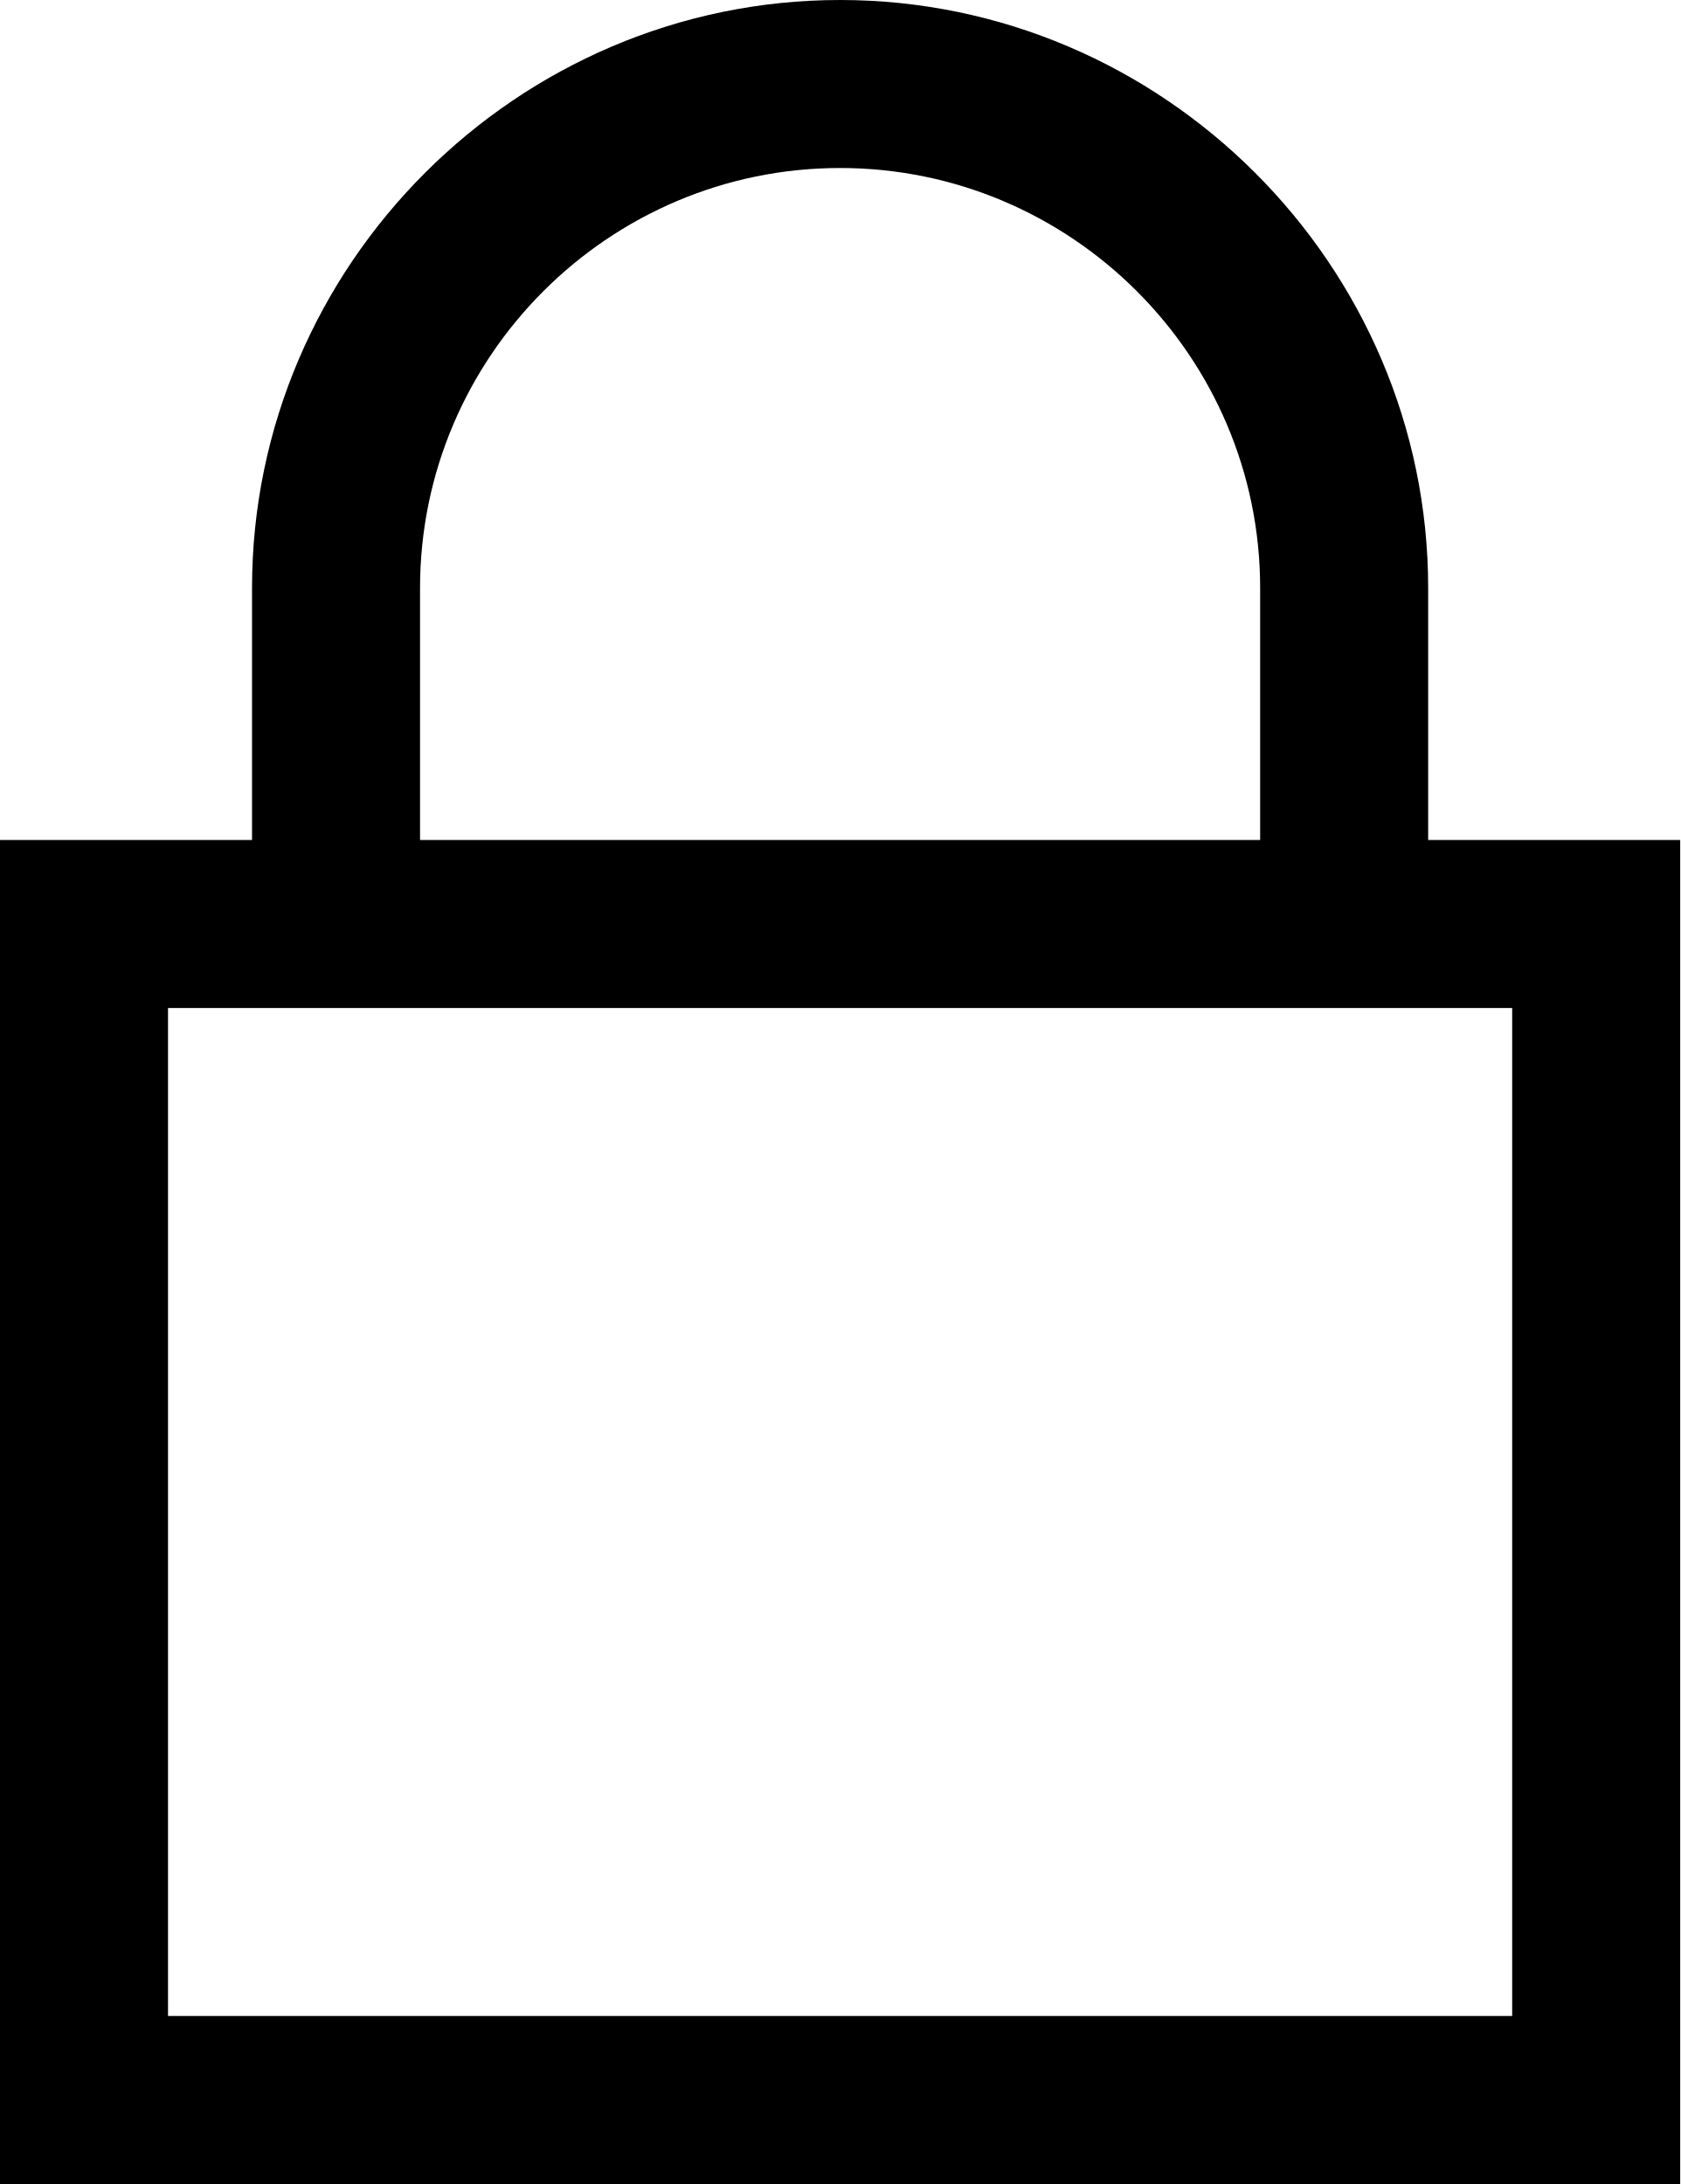
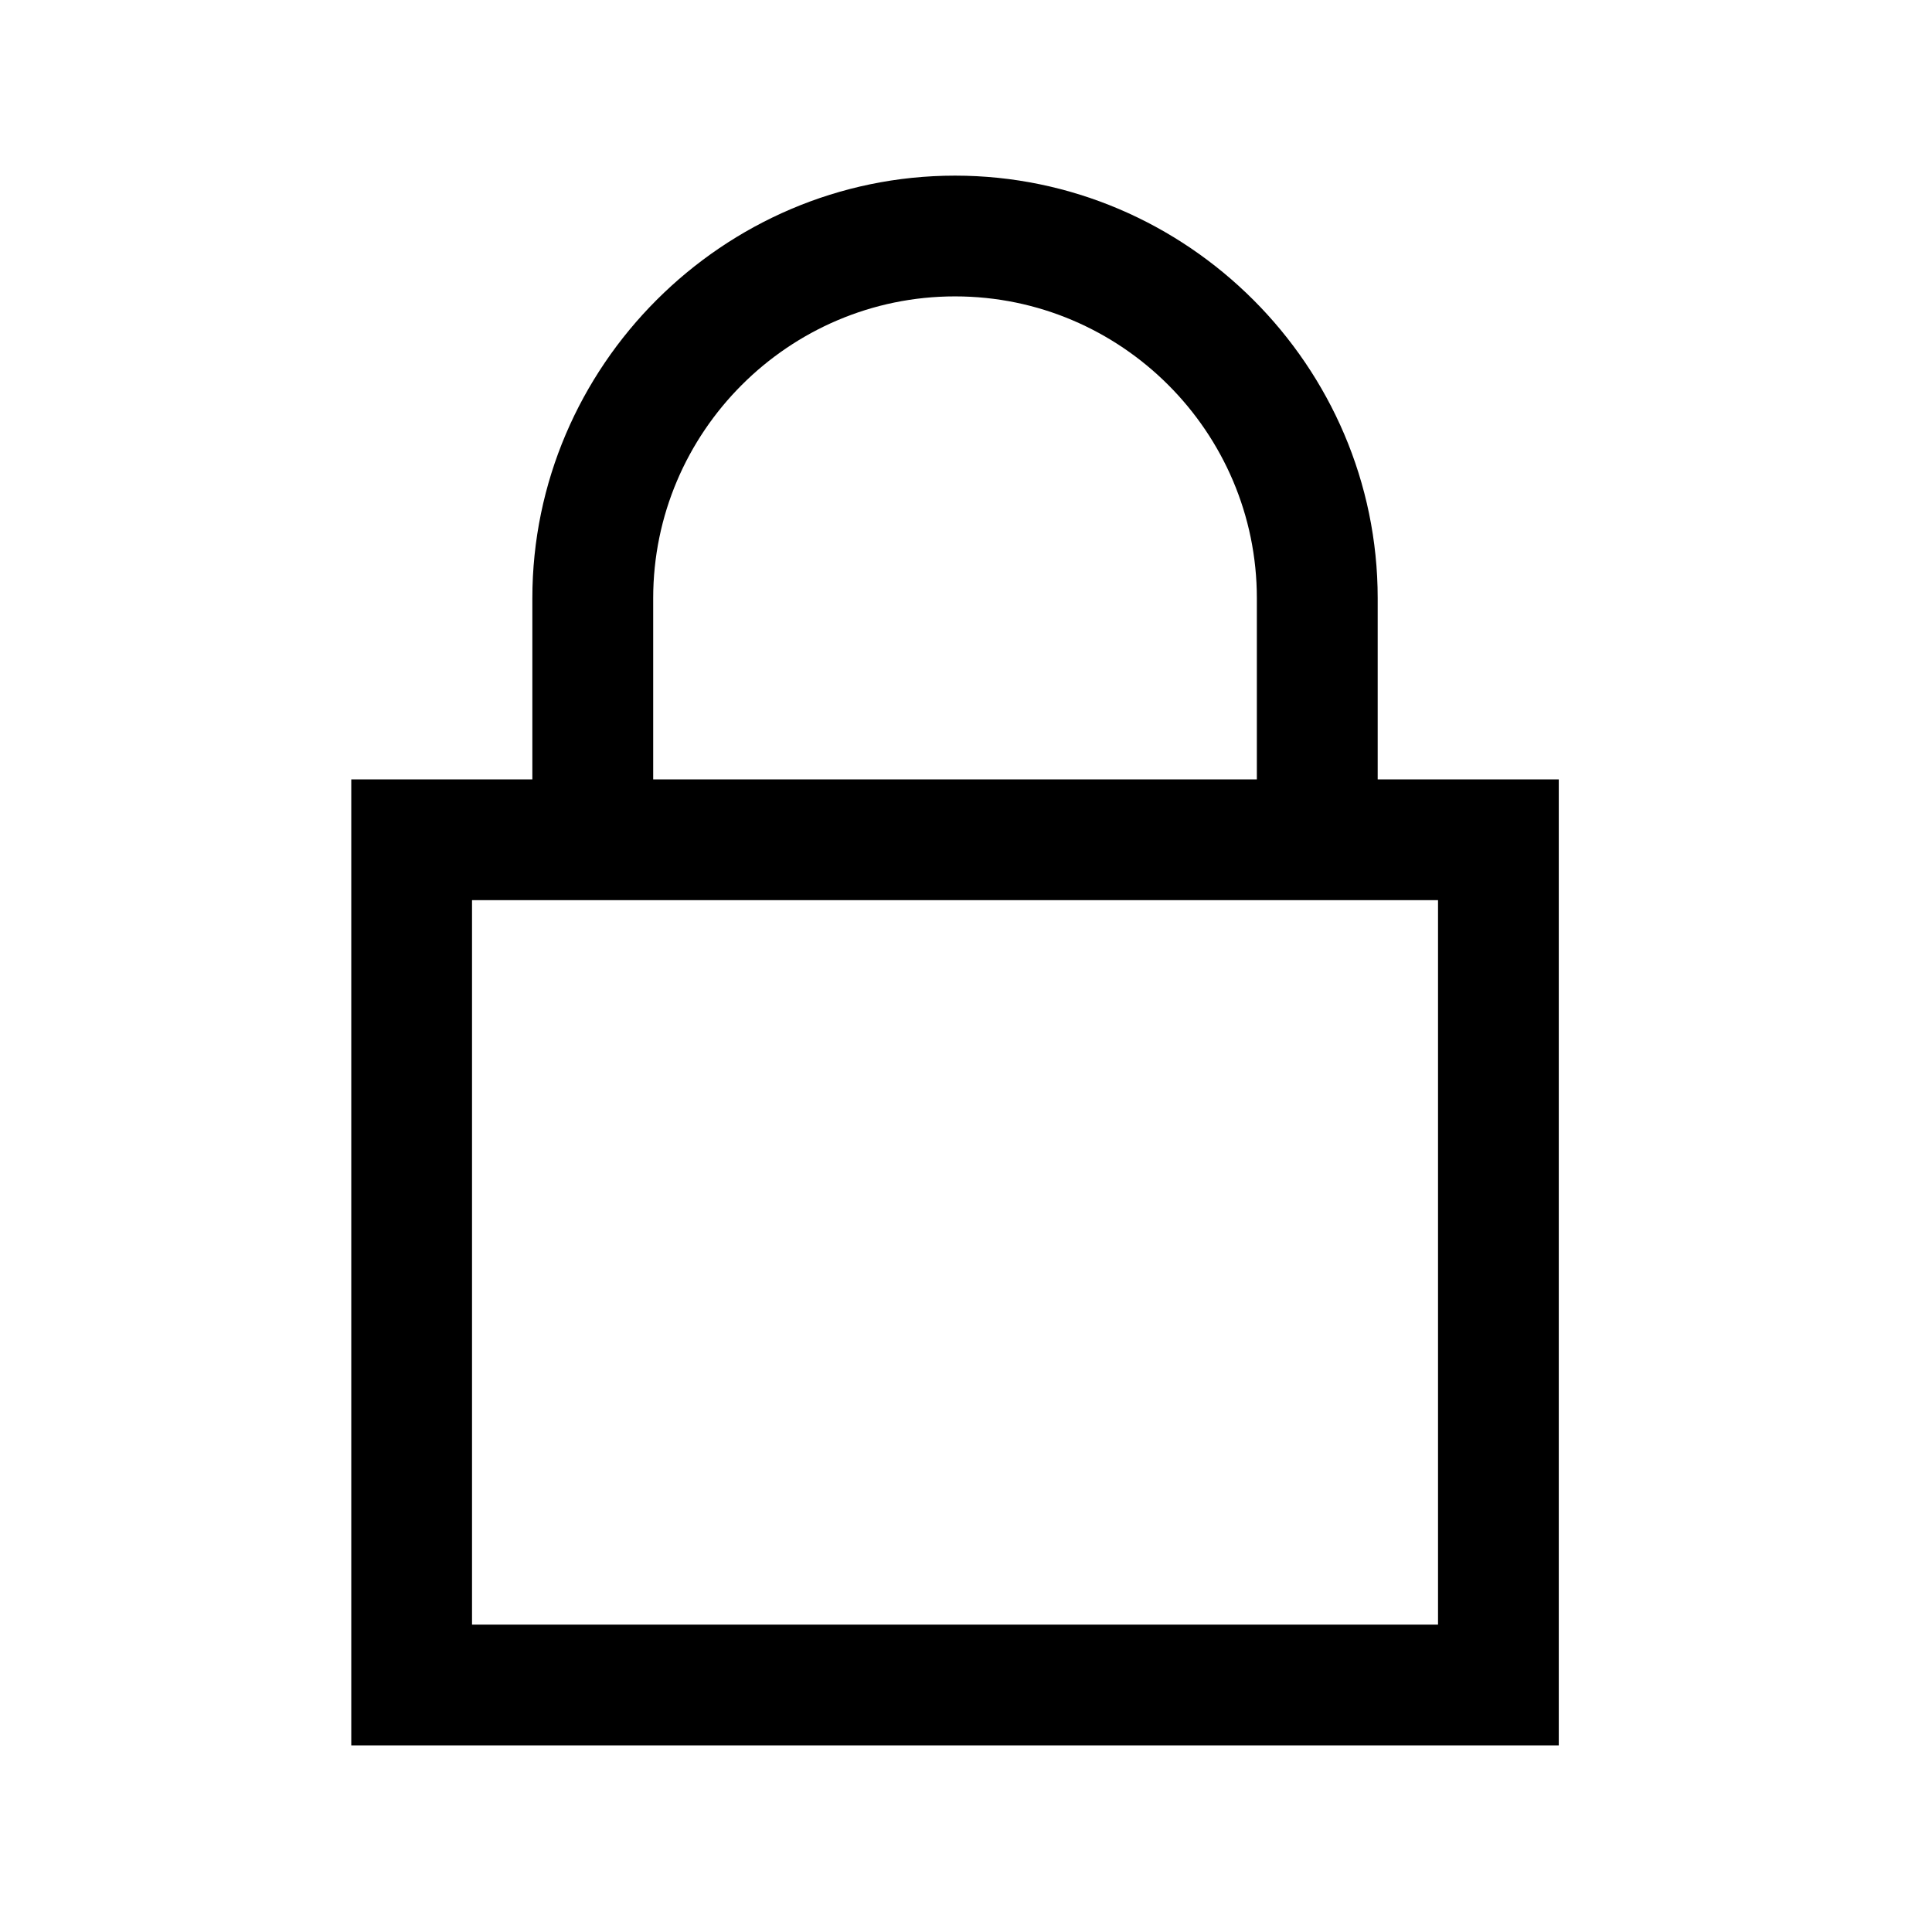
- <svg xmlns="http://www.w3.org/2000/svg" width="20" height="26" viewBox="0 0 20 26">
-   <path d="M10,0 C6.156,0 3,3.156 3,7 L3,10 L0,10 L0,26 L20,26 L20,10 L17,10 L17,7 C17,3.156 13.844,0 10,0 Z M10,2 C12.754,2 15,4.246 15,7 L15,10 L5,10 L5,7 C5,4.246 7.246,2 10,2 Z M2,12 L18,12 L18,24 L2,24 L2,12 Z" />
+ <svg xmlns="http://www.w3.org/2000/svg" width="22" height="22" viewBox="0 0 22 22">
+   <path d="M10.875,2 C8.232,2 6.062,4.17 6.062,6.812 L6.062,8.875 L4,8.875 L4,19.875 L17.75,19.875 L17.75,8.875 L15.688,8.875 L15.688,6.812 C15.688,4.17 13.518,2 10.875,2 Z M10.875,3.375 C12.768,3.375 14.312,4.919 14.312,6.812 L14.312,8.875 L7.438,8.875 L7.438,6.812 C7.438,4.919 8.982,3.375 10.875,3.375 Z M5.375,10.25 L16.375,10.25 L16.375,18.5 L5.375,18.5 L5.375,10.25 Z" />
</svg>
